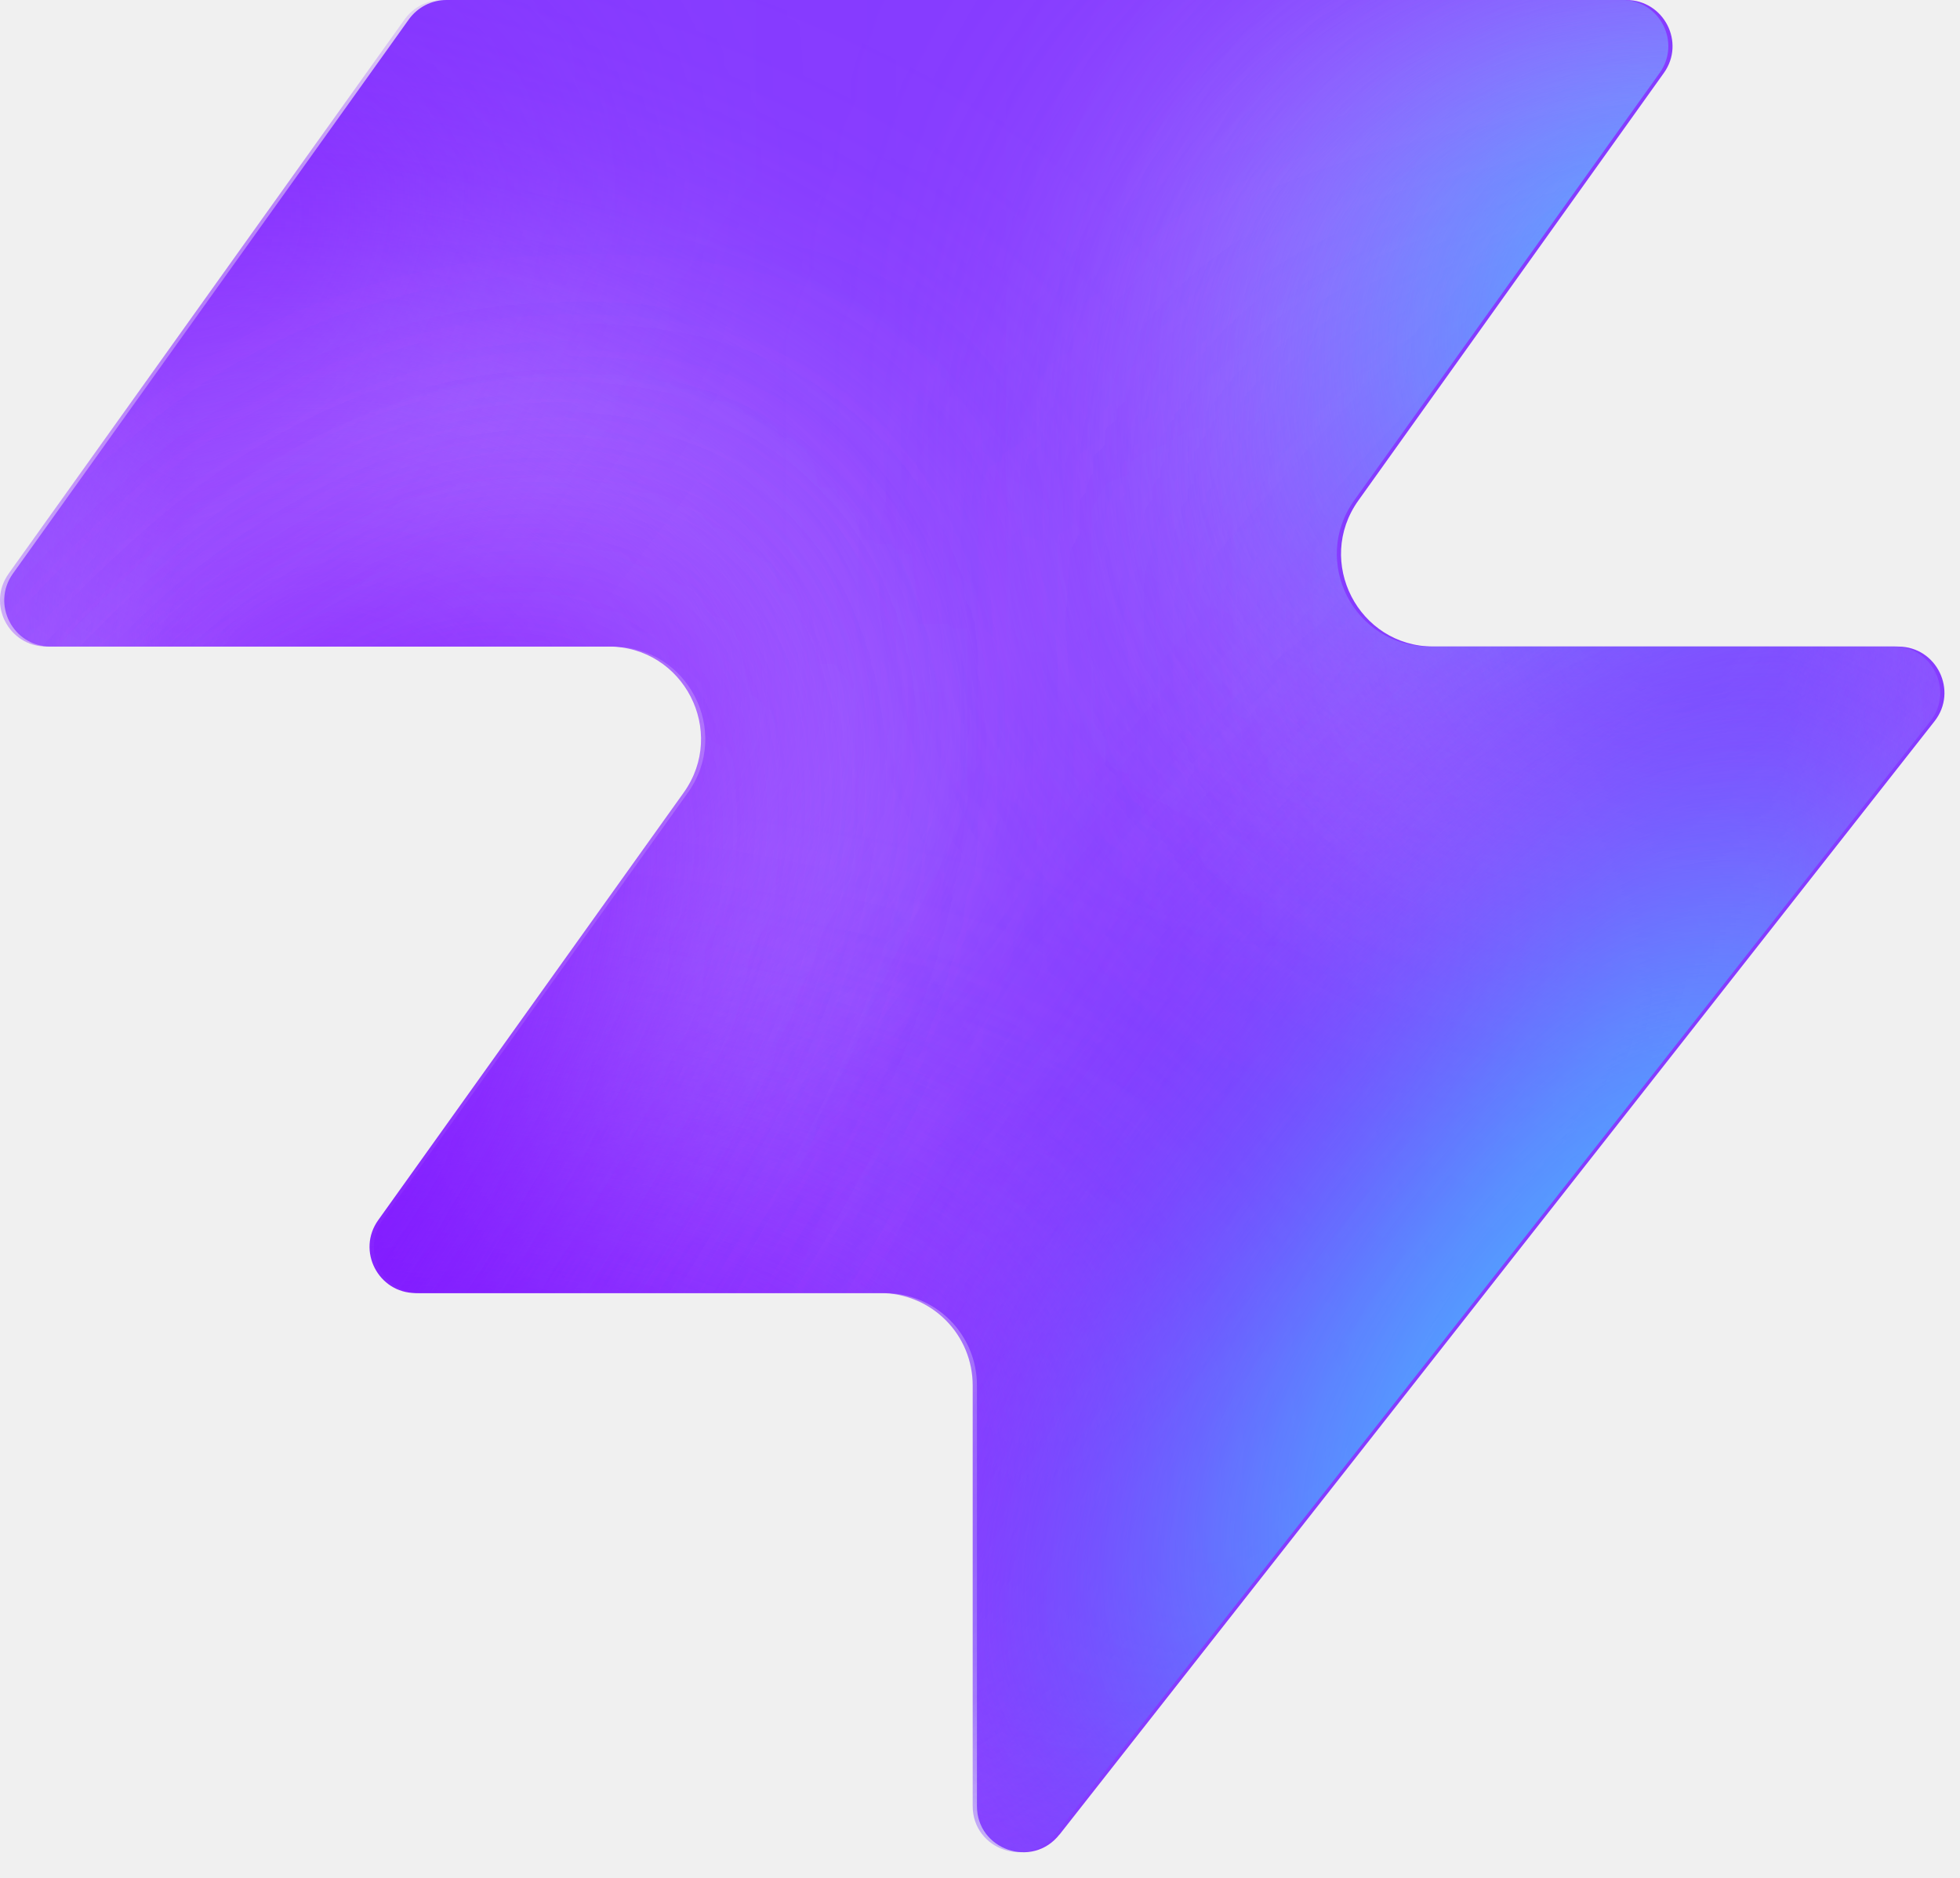
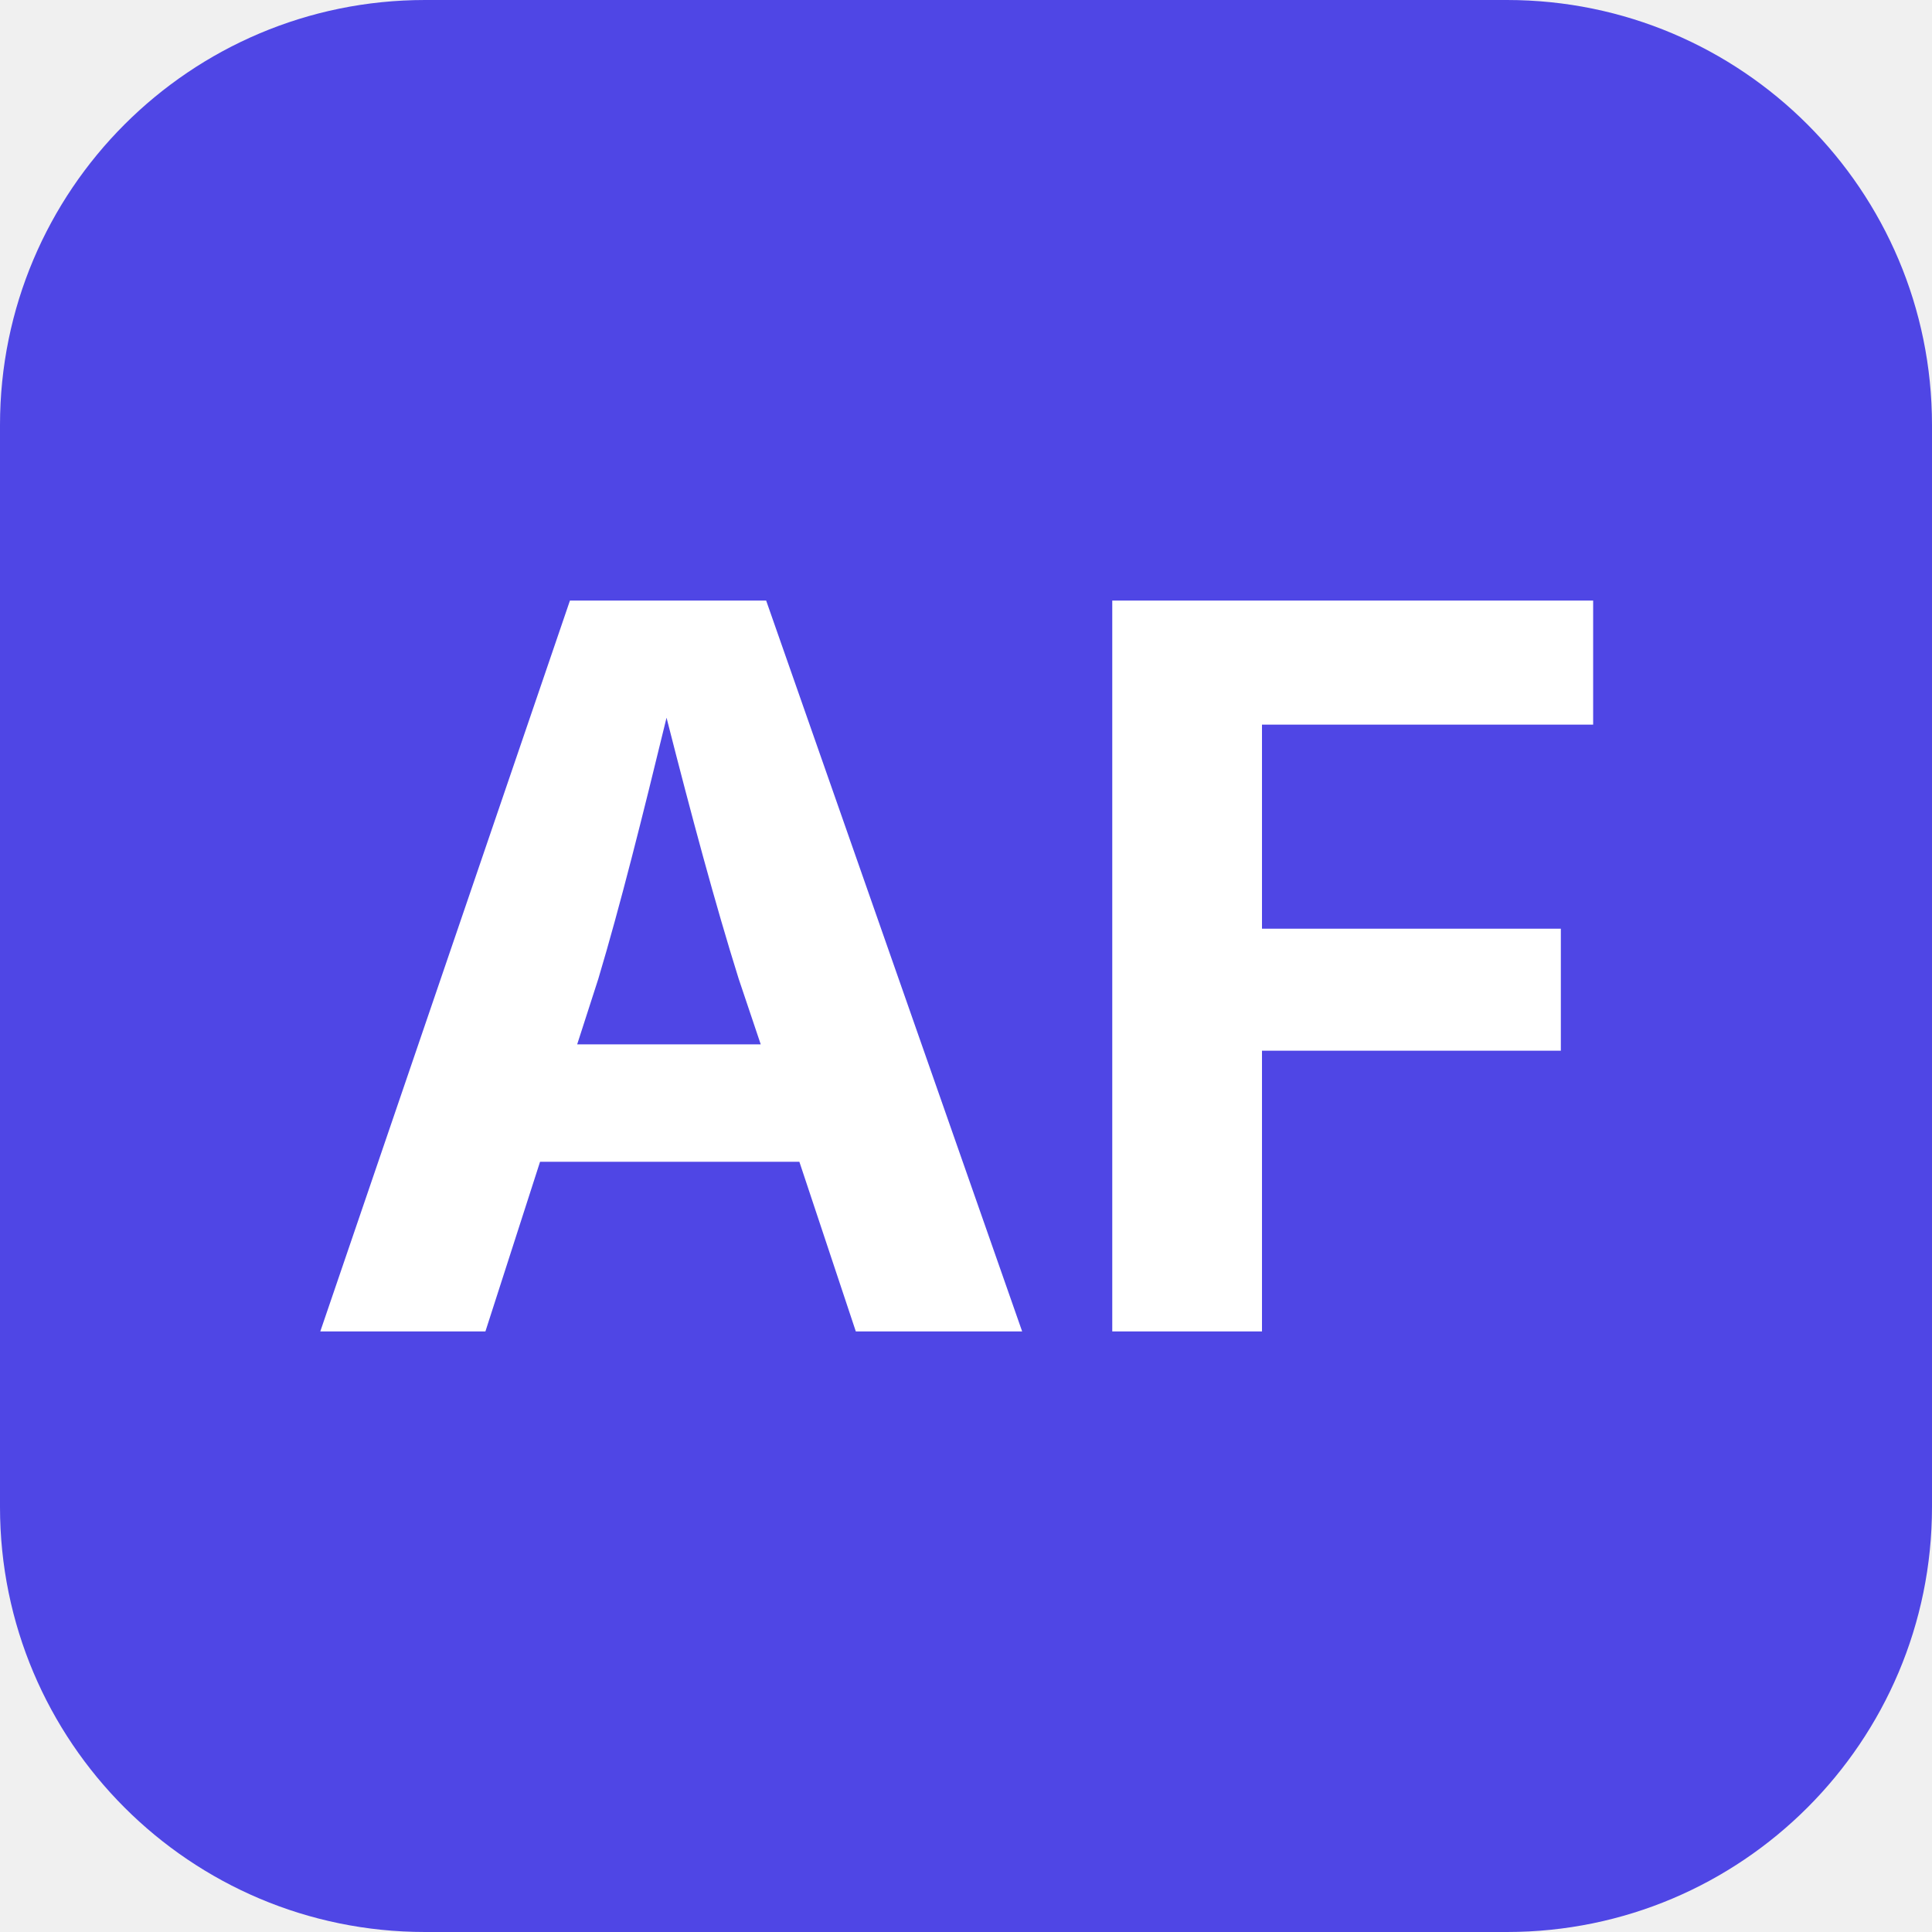
- <svg xmlns="http://www.w3.org/2000/svg" width="48" height="46" fill="none" viewBox="0 0 48 46">
-   <path fill="#863bff" d="M25.946 44.938c-.664.845-2.021.375-2.021-.698V33.937a2.26 2.26 0 0 0-2.262-2.262H10.287c-.92 0-1.456-1.04-.92-1.788l7.48-10.471c1.07-1.497 0-3.578-1.842-3.578H1.237c-.92 0-1.456-1.04-.92-1.788L10.013.474c.214-.297.556-.474.92-.474h28.894c.92 0 1.456 1.04.92 1.788l-7.48 10.471c-1.07 1.498 0 3.579 1.842 3.579h11.377c.943 0 1.473 1.088.89 1.83L25.947 44.94z" style="fill:#863bff;fill:color(display-p3 .525 .23 1);fill-opacity:1" />
-   <mask id="a" width="48" height="46" x="0" y="0" maskUnits="userSpaceOnUse" style="mask-type:alpha">
-     <path fill="#000" d="M25.842 44.938c-.664.844-2.021.375-2.021-.698V33.937a2.26 2.26 0 0 0-2.262-2.262H10.183c-.92 0-1.456-1.04-.92-1.788l7.48-10.471c1.07-1.498 0-3.579-1.842-3.579H1.133c-.92 0-1.456-1.04-.92-1.787L9.91.473c.214-.297.556-.474.92-.474h28.894c.92 0 1.456 1.04.92 1.788l-7.48 10.471c-1.07 1.498 0 3.578 1.842 3.578h11.377c.943 0 1.473 1.088.89 1.832L25.843 44.94z" style="fill:#000;fill-opacity:1" />
-   </mask>
-   <g mask="url(#a)">
-     <g filter="url(#b)">
-       <ellipse cx="5.508" cy="14.704" fill="#ede6ff" rx="5.508" ry="14.704" style="fill:#ede6ff;fill:color(display-p3 .927 .903 1);fill-opacity:1" transform="matrix(.00324 1 1 -.00324 -4.47 31.516)" />
-     </g>
-     <g filter="url(#c)">
-       <ellipse cx="10.399" cy="29.851" fill="#ede6ff" rx="10.399" ry="29.851" style="fill:#ede6ff;fill:color(display-p3 .927 .903 1);fill-opacity:1" transform="matrix(.00324 1 1 -.00324 -39.328 7.883)" />
-     </g>
-     <g filter="url(#d)">
-       <ellipse cx="5.508" cy="30.487" fill="#7e14ff" rx="5.508" ry="30.487" style="fill:#7e14ff;fill:color(display-p3 .492 .077 1);fill-opacity:1" transform="rotate(89.814 -25.913 -14.639)scale(1 -1)" />
-     </g>
-     <g filter="url(#e)">
-       <ellipse cx="5.508" cy="30.599" fill="#7e14ff" rx="5.508" ry="30.599" style="fill:#7e14ff;fill:color(display-p3 .492 .077 1);fill-opacity:1" transform="rotate(89.814 -32.644 -3.334)scale(1 -1)" />
-     </g>
-     <g filter="url(#f)">
-       <ellipse cx="5.508" cy="30.599" fill="#7e14ff" rx="5.508" ry="30.599" style="fill:#7e14ff;fill:color(display-p3 .492 .077 1);fill-opacity:1" transform="matrix(.00324 1 1 -.00324 -34.34 30.47)" />
-     </g>
-     <g filter="url(#g)">
-       <ellipse cx="14.072" cy="22.078" fill="#ede6ff" rx="14.072" ry="22.078" style="fill:#ede6ff;fill:color(display-p3 .927 .903 1);fill-opacity:1" transform="rotate(93.35 24.506 48.493)scale(-1 1)" />
-     </g>
-     <g filter="url(#h)">
-       <ellipse cx="3.47" cy="21.501" fill="#7e14ff" rx="3.47" ry="21.501" style="fill:#7e14ff;fill:color(display-p3 .492 .077 1);fill-opacity:1" transform="rotate(89.009 28.708 47.59)scale(-1 1)" />
-     </g>
-     <g filter="url(#i)">
-       <ellipse cx="3.47" cy="21.501" fill="#7e14ff" rx="3.47" ry="21.501" style="fill:#7e14ff;fill:color(display-p3 .492 .077 1);fill-opacity:1" transform="rotate(89.009 28.708 47.59)scale(-1 1)" />
-     </g>
-     <g filter="url(#j)">
-       <ellipse cx=".387" cy="8.972" fill="#7e14ff" rx="4.407" ry="29.108" style="fill:#7e14ff;fill:color(display-p3 .492 .077 1);fill-opacity:1" transform="rotate(39.51 .387 8.972)" />
-     </g>
-     <g filter="url(#k)">
-       <ellipse cx="47.523" cy="-6.092" fill="#7e14ff" rx="4.407" ry="29.108" style="fill:#7e14ff;fill:color(display-p3 .492 .077 1);fill-opacity:1" transform="rotate(37.892 47.523 -6.092)" />
-     </g>
-     <g filter="url(#l)">
-       <ellipse cx="41.412" cy="6.333" fill="#47bfff" rx="5.971" ry="9.665" style="fill:#47bfff;fill:color(display-p3 .28 .748 1);fill-opacity:1" transform="rotate(37.892 41.412 6.333)" />
-     </g>
-     <g filter="url(#m)">
-       <ellipse cx="-1.879" cy="38.332" fill="#7e14ff" rx="4.407" ry="29.108" style="fill:#7e14ff;fill:color(display-p3 .492 .077 1);fill-opacity:1" transform="rotate(37.892 -1.88 38.332)" />
-     </g>
-     <g filter="url(#n)">
-       <ellipse cx="-1.879" cy="38.332" fill="#7e14ff" rx="4.407" ry="29.108" style="fill:#7e14ff;fill:color(display-p3 .492 .077 1);fill-opacity:1" transform="rotate(37.892 -1.88 38.332)" />
-     </g>
-     <g filter="url(#o)">
-       <ellipse cx="35.651" cy="29.907" fill="#7e14ff" rx="4.407" ry="29.108" style="fill:#7e14ff;fill:color(display-p3 .492 .077 1);fill-opacity:1" transform="rotate(37.892 35.651 29.907)" />
-     </g>
-     <g filter="url(#p)">
-       <ellipse cx="38.418" cy="32.4" fill="#47bfff" rx="5.971" ry="15.297" style="fill:#47bfff;fill:color(display-p3 .28 .748 1);fill-opacity:1" transform="rotate(37.892 38.418 32.4)" />
-     </g>
-   </g>
-   <defs>
-     <filter id="b" width="60.045" height="41.654" x="-19.77" y="16.149" color-interpolation-filters="sRGB" filterUnits="userSpaceOnUse">
-       <feFlood flood-opacity="0" result="BackgroundImageFix" />
-       <feBlend in="SourceGraphic" in2="BackgroundImageFix" result="shape" />
-       <feGaussianBlur result="effect1_foregroundBlur_2002_17158" stdDeviation="7.659" />
-     </filter>
-     <filter id="c" width="90.34" height="51.437" x="-54.613" y="-7.533" color-interpolation-filters="sRGB" filterUnits="userSpaceOnUse">
-       <feFlood flood-opacity="0" result="BackgroundImageFix" />
-       <feBlend in="SourceGraphic" in2="BackgroundImageFix" result="shape" />
-       <feGaussianBlur result="effect1_foregroundBlur_2002_17158" stdDeviation="7.659" />
-     </filter>
-     <filter id="d" width="79.355" height="29.4" x="-49.64" y="2.03" color-interpolation-filters="sRGB" filterUnits="userSpaceOnUse">
-       <feFlood flood-opacity="0" result="BackgroundImageFix" />
-       <feBlend in="SourceGraphic" in2="BackgroundImageFix" result="shape" />
-       <feGaussianBlur result="effect1_foregroundBlur_2002_17158" stdDeviation="4.596" />
-     </filter>
-     <filter id="e" width="79.579" height="29.4" x="-45.045" y="20.029" color-interpolation-filters="sRGB" filterUnits="userSpaceOnUse">
-       <feFlood flood-opacity="0" result="BackgroundImageFix" />
-       <feBlend in="SourceGraphic" in2="BackgroundImageFix" result="shape" />
-       <feGaussianBlur result="effect1_foregroundBlur_2002_17158" stdDeviation="4.596" />
-     </filter>
-     <filter id="f" width="79.579" height="29.4" x="-43.513" y="21.178" color-interpolation-filters="sRGB" filterUnits="userSpaceOnUse">
-       <feFlood flood-opacity="0" result="BackgroundImageFix" />
-       <feBlend in="SourceGraphic" in2="BackgroundImageFix" result="shape" />
-       <feGaussianBlur result="effect1_foregroundBlur_2002_17158" stdDeviation="4.596" />
-     </filter>
-     <filter id="g" width="74.749" height="58.852" x="15.756" y="-17.901" color-interpolation-filters="sRGB" filterUnits="userSpaceOnUse">
-       <feFlood flood-opacity="0" result="BackgroundImageFix" />
-       <feBlend in="SourceGraphic" in2="BackgroundImageFix" result="shape" />
-       <feGaussianBlur result="effect1_foregroundBlur_2002_17158" stdDeviation="7.659" />
-     </filter>
-     <filter id="h" width="61.377" height="25.362" x="23.548" y="2.284" color-interpolation-filters="sRGB" filterUnits="userSpaceOnUse">
-       <feFlood flood-opacity="0" result="BackgroundImageFix" />
-       <feBlend in="SourceGraphic" in2="BackgroundImageFix" result="shape" />
-       <feGaussianBlur result="effect1_foregroundBlur_2002_17158" stdDeviation="4.596" />
-     </filter>
-     <filter id="i" width="61.377" height="25.362" x="23.548" y="2.284" color-interpolation-filters="sRGB" filterUnits="userSpaceOnUse">
-       <feFlood flood-opacity="0" result="BackgroundImageFix" />
-       <feBlend in="SourceGraphic" in2="BackgroundImageFix" result="shape" />
-       <feGaussianBlur result="effect1_foregroundBlur_2002_17158" stdDeviation="4.596" />
-     </filter>
-     <filter id="j" width="56.045" height="63.649" x="-27.636" y="-22.853" color-interpolation-filters="sRGB" filterUnits="userSpaceOnUse">
-       <feFlood flood-opacity="0" result="BackgroundImageFix" />
-       <feBlend in="SourceGraphic" in2="BackgroundImageFix" result="shape" />
-       <feGaussianBlur result="effect1_foregroundBlur_2002_17158" stdDeviation="4.596" />
-     </filter>
-     <filter id="k" width="54.814" height="64.646" x="20.116" y="-38.415" color-interpolation-filters="sRGB" filterUnits="userSpaceOnUse">
-       <feFlood flood-opacity="0" result="BackgroundImageFix" />
-       <feBlend in="SourceGraphic" in2="BackgroundImageFix" result="shape" />
-       <feGaussianBlur result="effect1_foregroundBlur_2002_17158" stdDeviation="4.596" />
-     </filter>
-     <filter id="l" width="33.541" height="35.313" x="24.641" y="-11.323" color-interpolation-filters="sRGB" filterUnits="userSpaceOnUse">
-       <feFlood flood-opacity="0" result="BackgroundImageFix" />
-       <feBlend in="SourceGraphic" in2="BackgroundImageFix" result="shape" />
-       <feGaussianBlur result="effect1_foregroundBlur_2002_17158" stdDeviation="4.596" />
-     </filter>
-     <filter id="m" width="54.814" height="64.646" x="-29.286" y="6.009" color-interpolation-filters="sRGB" filterUnits="userSpaceOnUse">
-       <feFlood flood-opacity="0" result="BackgroundImageFix" />
-       <feBlend in="SourceGraphic" in2="BackgroundImageFix" result="shape" />
-       <feGaussianBlur result="effect1_foregroundBlur_2002_17158" stdDeviation="4.596" />
-     </filter>
-     <filter id="n" width="54.814" height="64.646" x="-29.286" y="6.009" color-interpolation-filters="sRGB" filterUnits="userSpaceOnUse">
-       <feFlood flood-opacity="0" result="BackgroundImageFix" />
-       <feBlend in="SourceGraphic" in2="BackgroundImageFix" result="shape" />
-       <feGaussianBlur result="effect1_foregroundBlur_2002_17158" stdDeviation="4.596" />
-     </filter>
-     <filter id="o" width="54.814" height="64.646" x="8.244" y="-2.416" color-interpolation-filters="sRGB" filterUnits="userSpaceOnUse">
-       <feFlood flood-opacity="0" result="BackgroundImageFix" />
-       <feBlend in="SourceGraphic" in2="BackgroundImageFix" result="shape" />
-       <feGaussianBlur result="effect1_foregroundBlur_2002_17158" stdDeviation="4.596" />
-     </filter>
-     <filter id="p" width="39.409" height="43.623" x="18.713" y="10.588" color-interpolation-filters="sRGB" filterUnits="userSpaceOnUse">
-       <feFlood flood-opacity="0" result="BackgroundImageFix" />
-       <feBlend in="SourceGraphic" in2="BackgroundImageFix" result="shape" />
-       <feGaussianBlur result="effect1_foregroundBlur_2002_17158" stdDeviation="4.596" />
-     </filter>
-   </defs>
+ <svg xmlns="http://www.w3.org/2000/svg" viewBox="0 0 100 100">
+   <rect width="100" height="100" rx="22" fill="#4f46e5" />
+   <text x="50" y="50" font-family="Inter, system-ui, sans-serif" font-size="52" font-weight="700" fill="white" text-anchor="middle" dominant-baseline="central">AF</text>
</svg>
